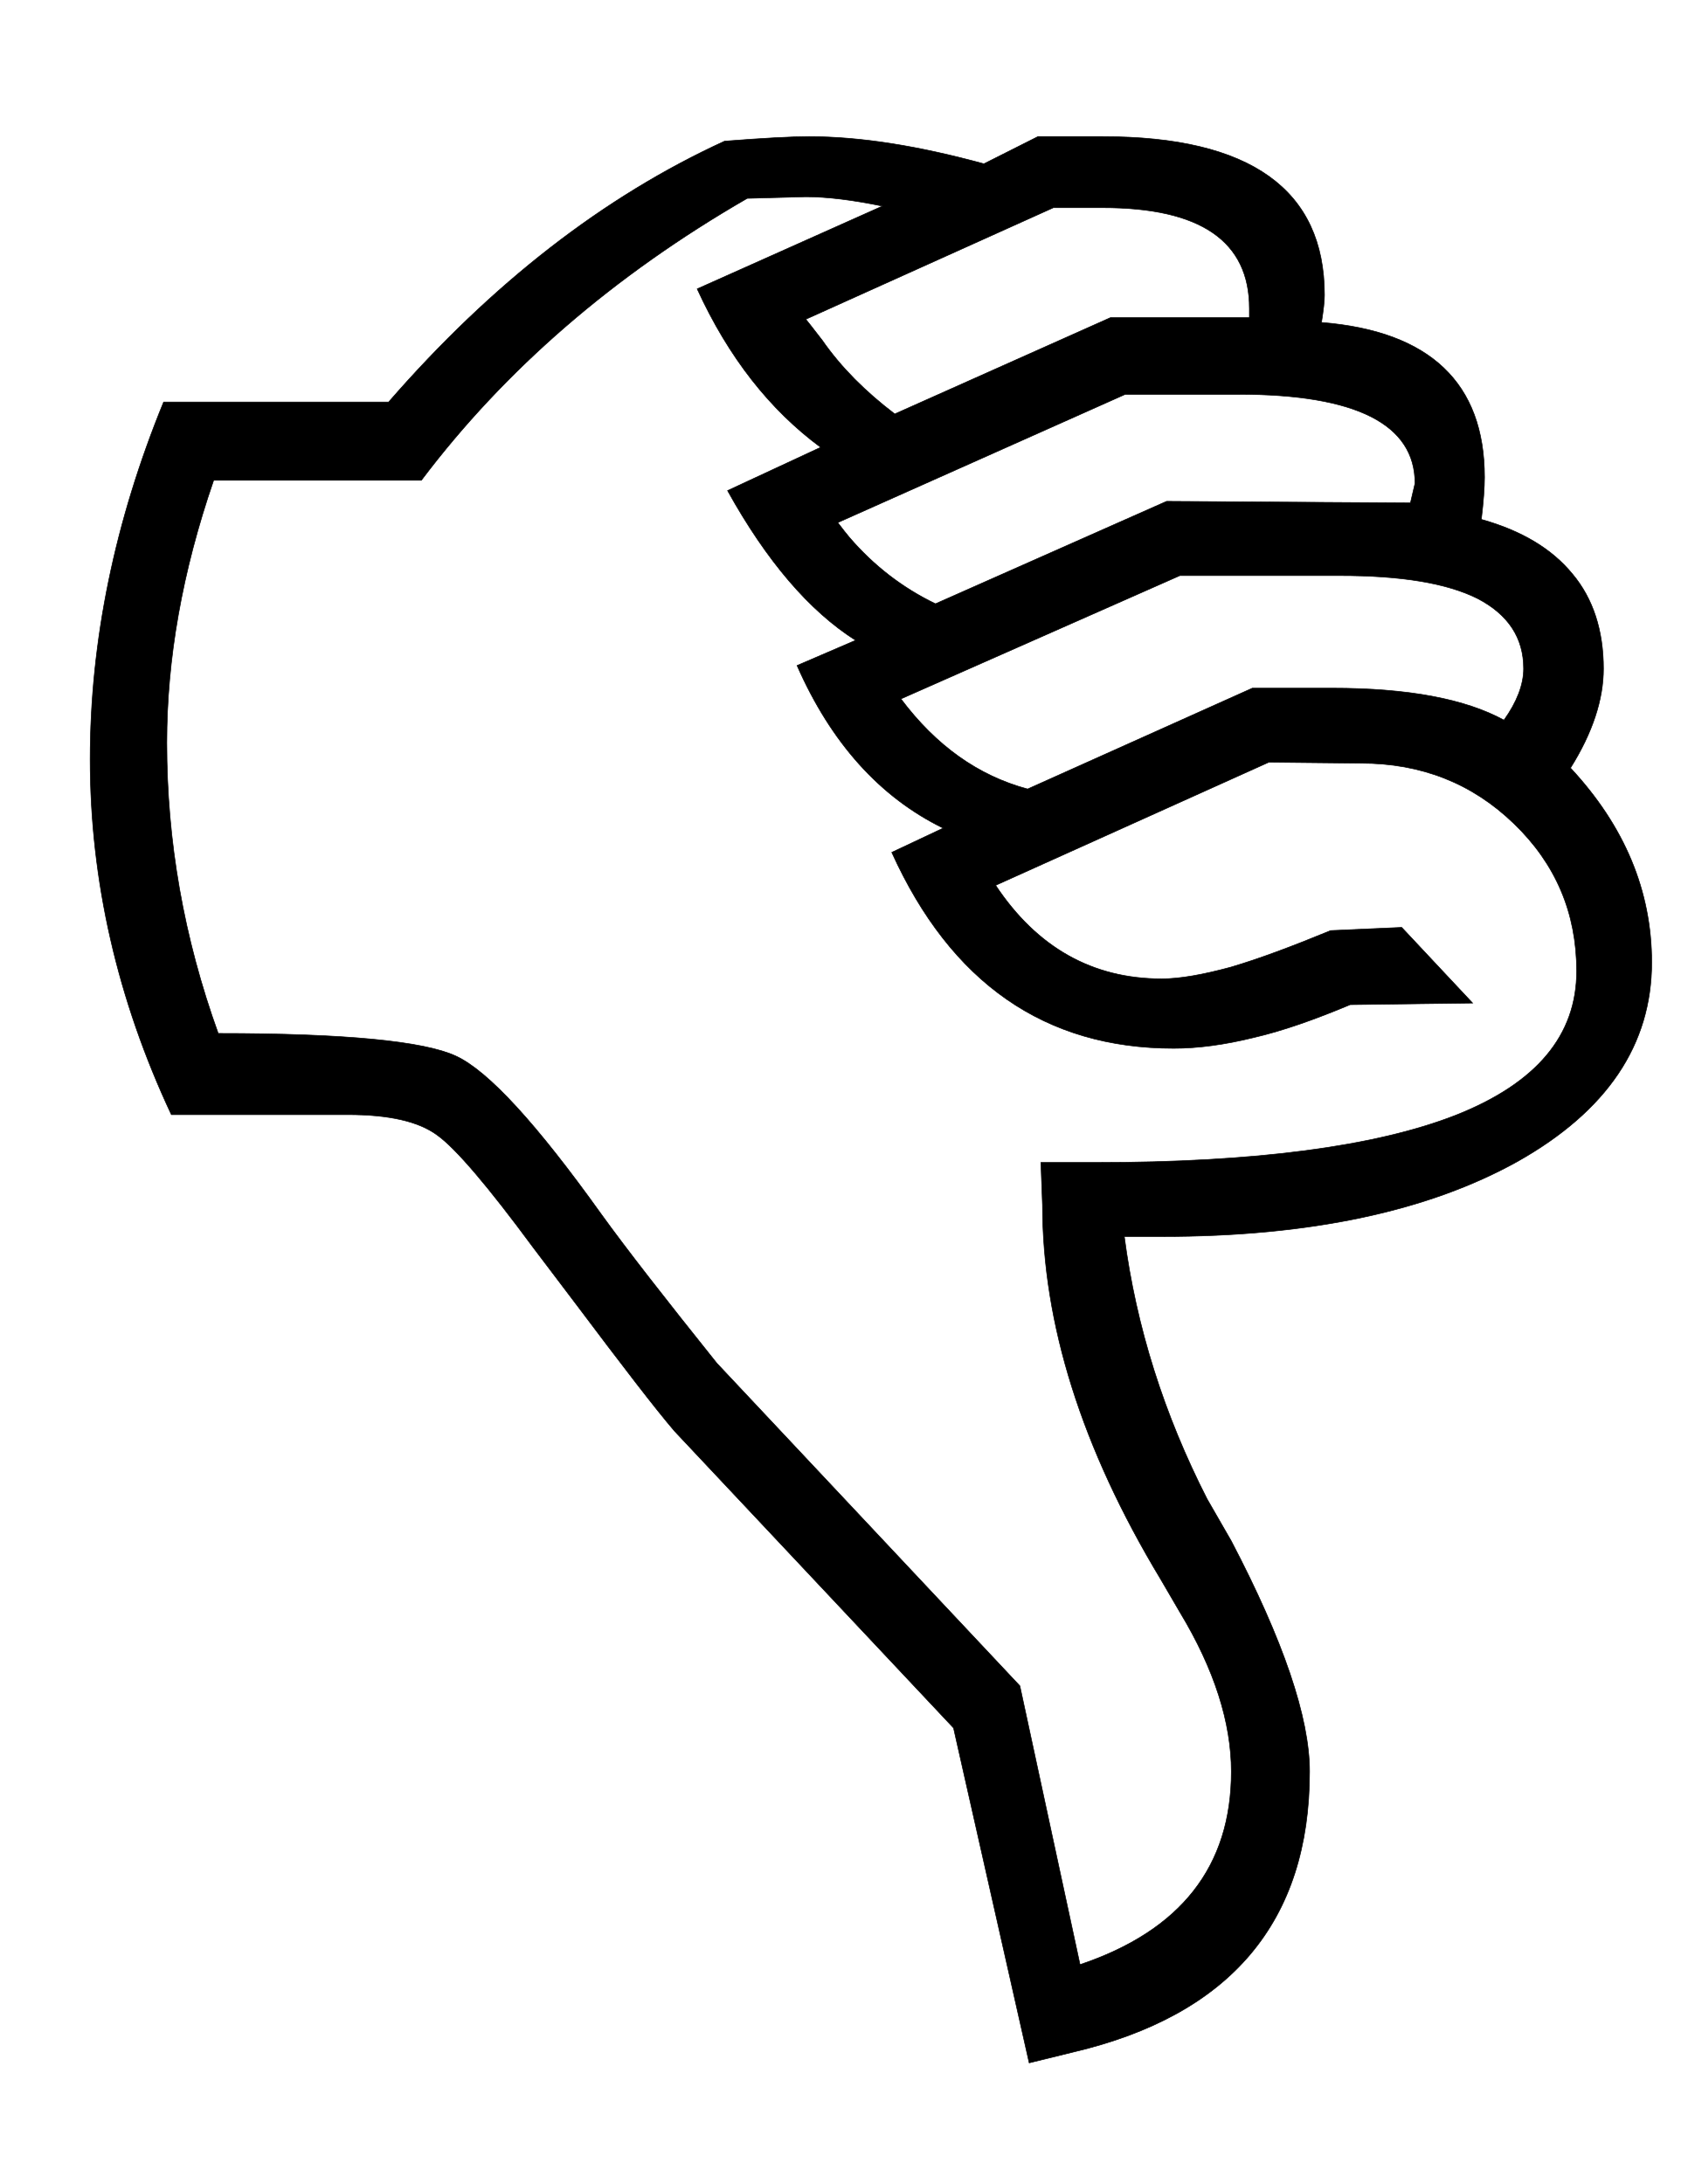
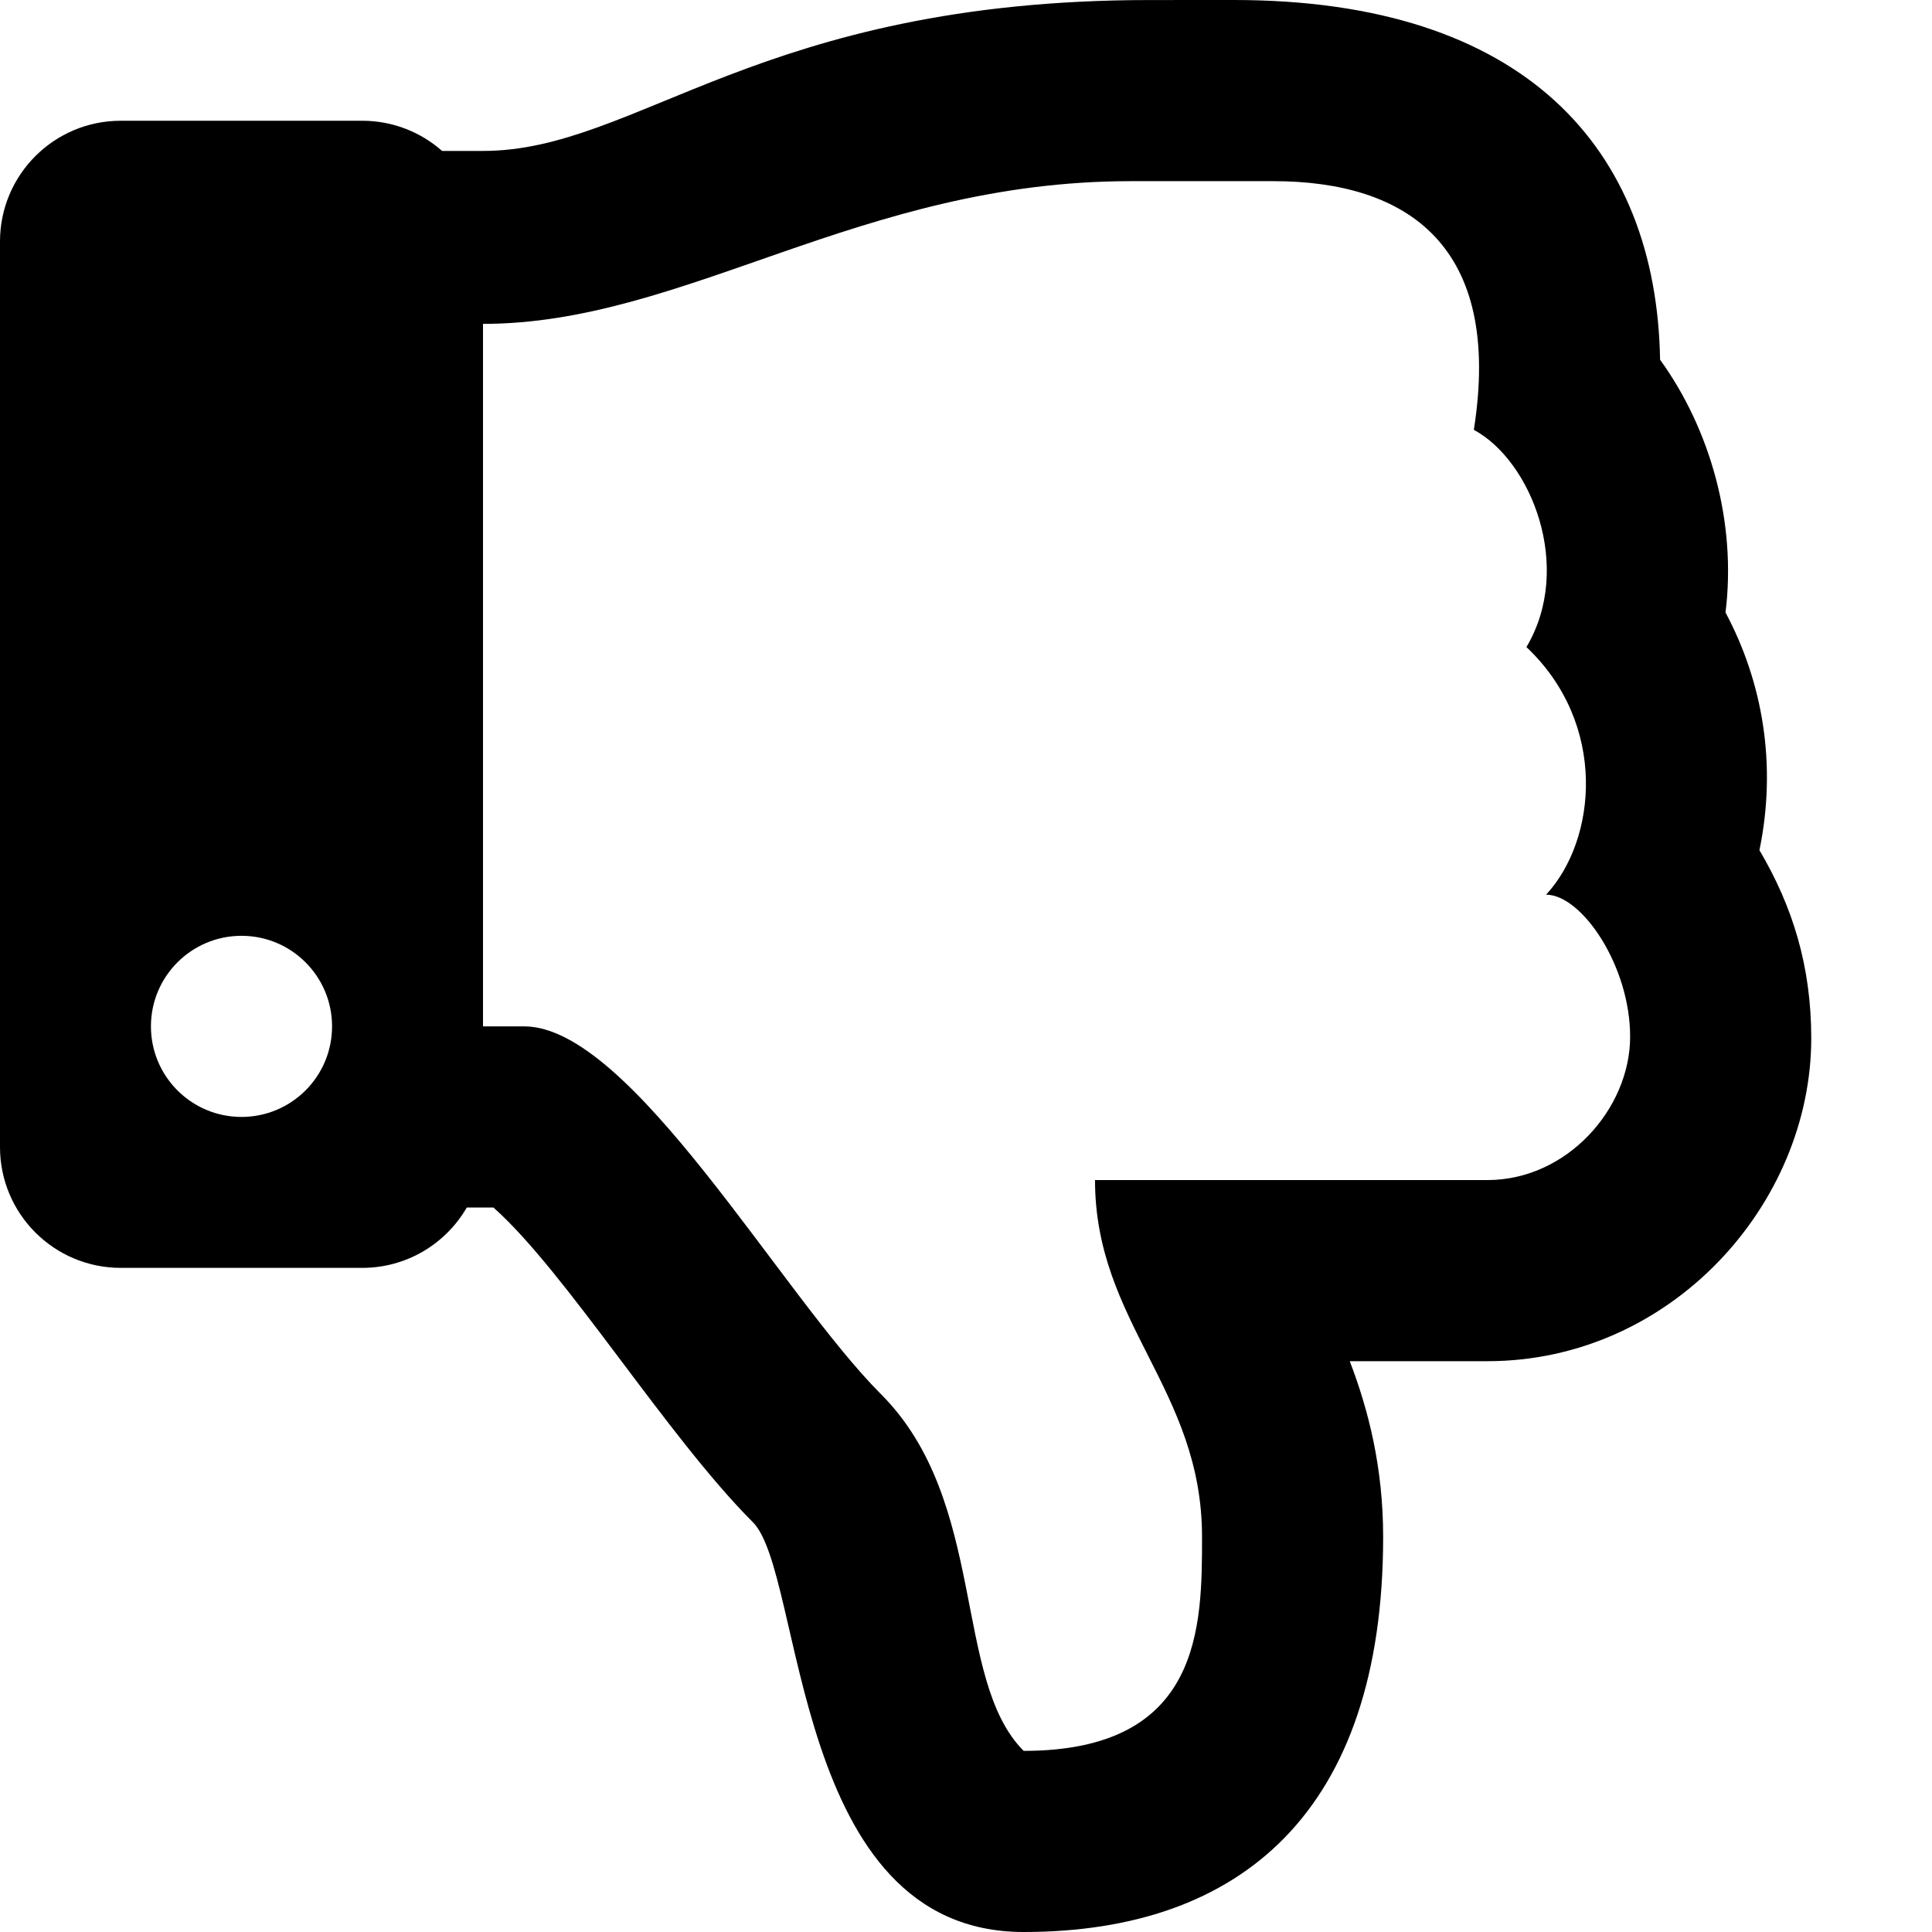
- <svg xmlns="http://www.w3.org/2000/svg" xml:space="preserve" width="8.5in" height="11in" style="shape-rendering:geometricPrecision; text-rendering:geometricPrecision; image-rendering:optimizeQuality; fill-rule:evenodd" viewBox="0 0 8500 11000">
-   <defs>
-     <style type="text/css">
-    
-     .str0 {stroke:#000000;stroke-width:3}
-     .fil0 {fill:#000000}
-    
-   </style>
-   </defs>
-   <g id="Layer 1">
-     <path class="fil0 str0" d="M824 2025l1133 0c520,-598 1085,-1036 1692,-1314 191,-15 334,-23 425,-23 259,0 552,47 881,137l272 -137 326 0c744,0 1117,267 1117,798 0,31 -5,75 -15,138 546,44 821,305 821,780 0,51 -5,121 -16,212 203,57 355,148 459,275 104,124 156,285 156,477 0,155 -55,323 -166,500 272,292 409,619 409,979 0,415 -225,749 -676,1003 -451,251 -1047,378 -1791,378l-189 0c60,456 200,897 417,1322l122 212c262,501 394,889 394,1161 0,754 -396,1226 -1192,1413l-220 54 -381 -1687 -1405 -1495c-96,-112 -261,-327 -500,-645l-212 -280c-228,-309 -389,-498 -482,-565 -94,-70 -244,-104 -451,-104l-889 0c-272,-580 -409,-1179 -409,-1790 0,-596 124,-1198 370,-1799zm252 394c-159,461 -236,902 -236,1322 0,495 85,982 259,1464 637,0 1036,39 1197,114 163,75 407,342 731,795 129,179 326,431 583,752l1526 1625 303 1404c508,-171 762,-495 762,-972 0,-246 -85,-515 -259,-803l-98 -168c-397,-659 -594,-1286 -594,-1884l-8 -213 275 0c803,0 1410,-80 1814,-238 407,-161 609,-402 609,-726 0,-293 -106,-541 -316,-743 -210,-203 -467,-304 -770,-304l-464 -5 -1376 620c208,313 487,471 837,471 91,0 208,-21 348,-59 142,-42 308,-104 502,-184l358 -16 357 381 -616 8c-179,75 -340,132 -487,166 -146,36 -280,54 -402,54 -648,0 -1122,-329 -1420,-987l259 -122c-319,-156 -565,-430 -736,-819l295 -127c-233,-148 -448,-399 -645,-754l469 -218c-256,-189 -464,-453 -622,-798l933 -417c-150,-31 -280,-47 -386,-47l-295 8c-674,389 -1221,863 -1641,1420l-1046 0zm3461 1101c177,236 389,387 638,454l1132 -508 402 0c381,0 669,54 865,161 65,-91 99,-179 99,-259 0,-156 -78,-273 -231,-353 -155,-78 -386,-116 -694,-116l-806 0 -1405 621zm-318 -888c23,31 44,57 59,75 122,142 267,254 433,334l1164 -516 1228 8 23 -98c0,-298 -295,-449 -889,-449l-570 0 -1448 646zm-161 -1024c36,44 62,80 83,106 96,138 218,259 365,371l1086 -485 700 0 0 -46c0,-340 -246,-508 -739,-508l-248 0 -1247 562z" />
-   </g>
+ <svg xmlns="http://www.w3.org/2000/svg" viewBox="0 0 512 512">
+   <path d="M466.27 225.31c4.674-22.647.864-44.538-8.99-62.99 2.958-23.868-4.021-48.565-17.34-66.99C438.986 39.423 404.117 0 327 0c-7 0-15 .01-22.22.01C201.195.01 168.997 40 128 40h-10.845c-5.64-4.975-13.042-8-21.155-8H32C14.327 32 0 46.327 0 64v240c0 17.673 14.327 32 32 32h64c11.842 0 22.175-6.438 27.708-16h7.052c19.146 16.953 46.013 60.653 68.76 83.4 13.667 13.667 10.153 108.6 71.76 108.6 57.58 0 95.27-31.936 95.27-104.73 0-18.41-3.93-33.73-8.85-46.54h36.48c48.602 0 85.82-41.565 85.82-85.58 0-19.15-4.96-34.99-13.73-49.84zM64 296c-13.255 0-24-10.745-24-24s10.745-24 24-24 24 10.745 24 24-10.745 24-24 24zm330.18 16.73H290.19c0 37.82 28.36 55.37 28.36 94.54 0 23.75 0 56.73-47.27 56.73-18.91-18.91-9.46-66.18-37.82-94.54C206.9 342.89 167.28 272 138.92 272H128V85.83c53.611 0 100.001-37.82 171.64-37.82h37.82c35.512 0 60.82 17.12 53.12 65.9 15.2 8.16 26.5 36.44 13.94 57.57 21.581 20.384 18.699 51.065 5.21 65.62 9.45 0 22.36 18.91 22.27 37.81-.09 18.91-16.71 37.82-37.82 37.82z" />
</svg>
